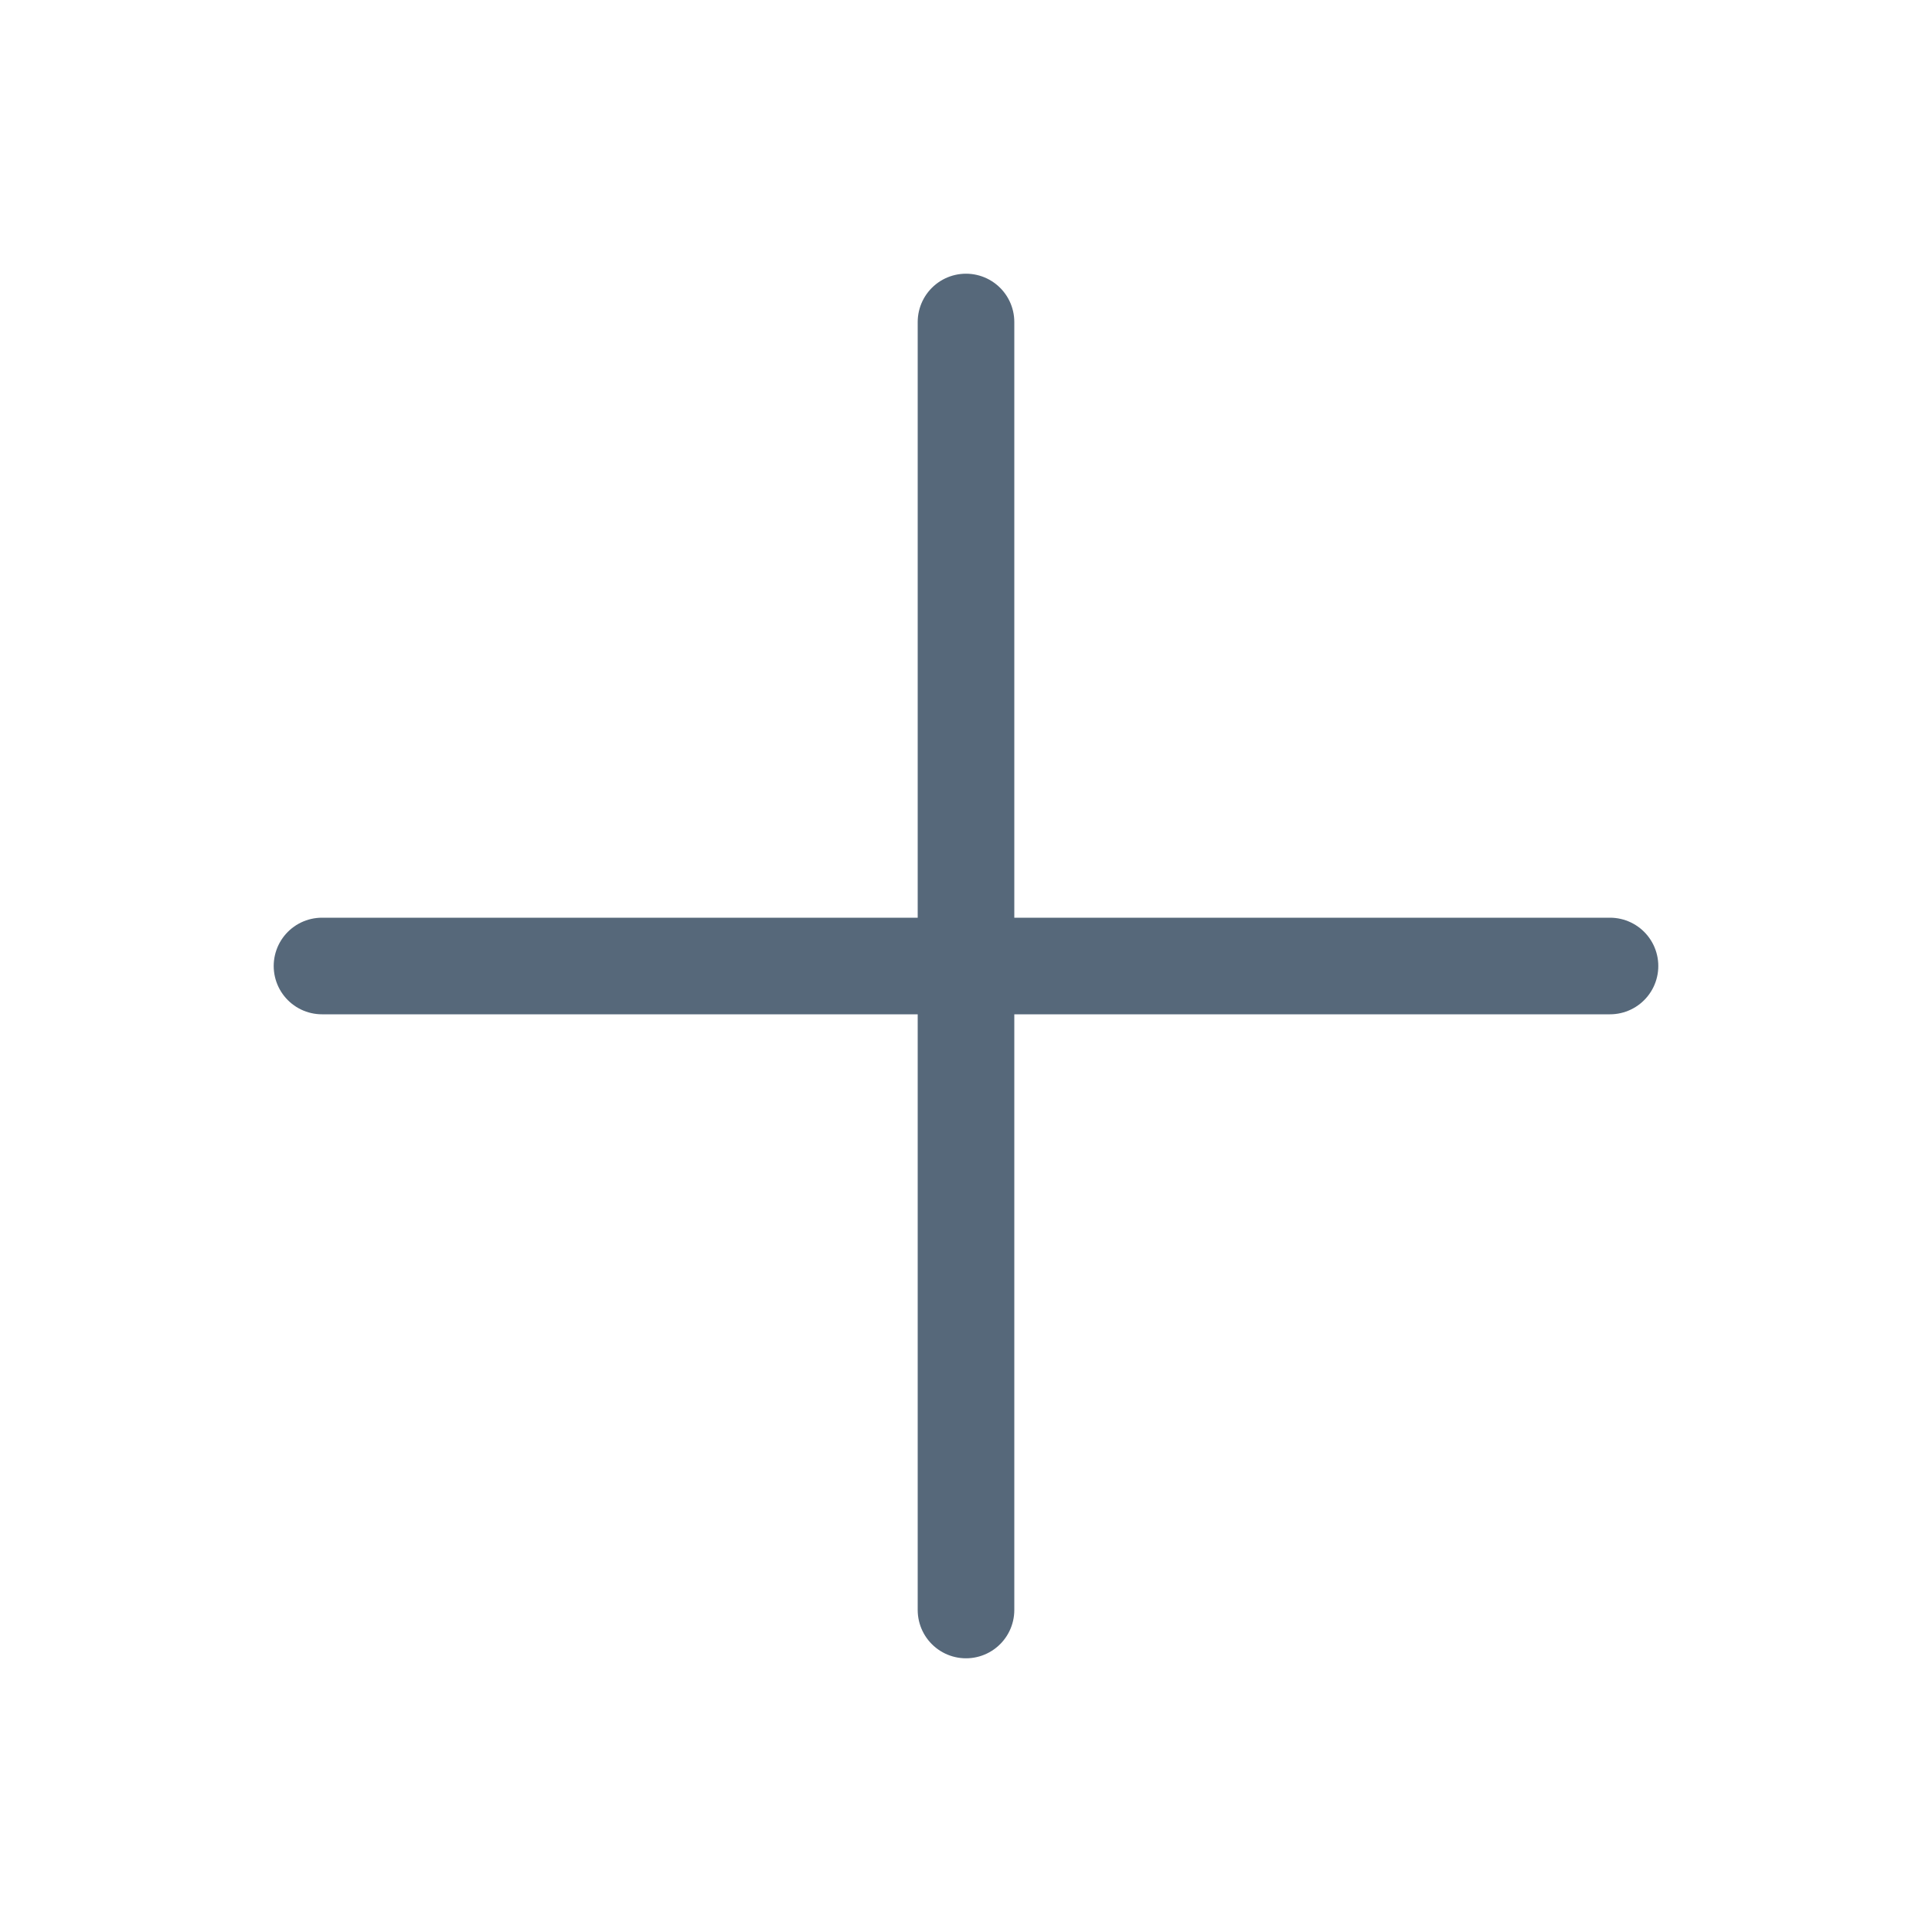
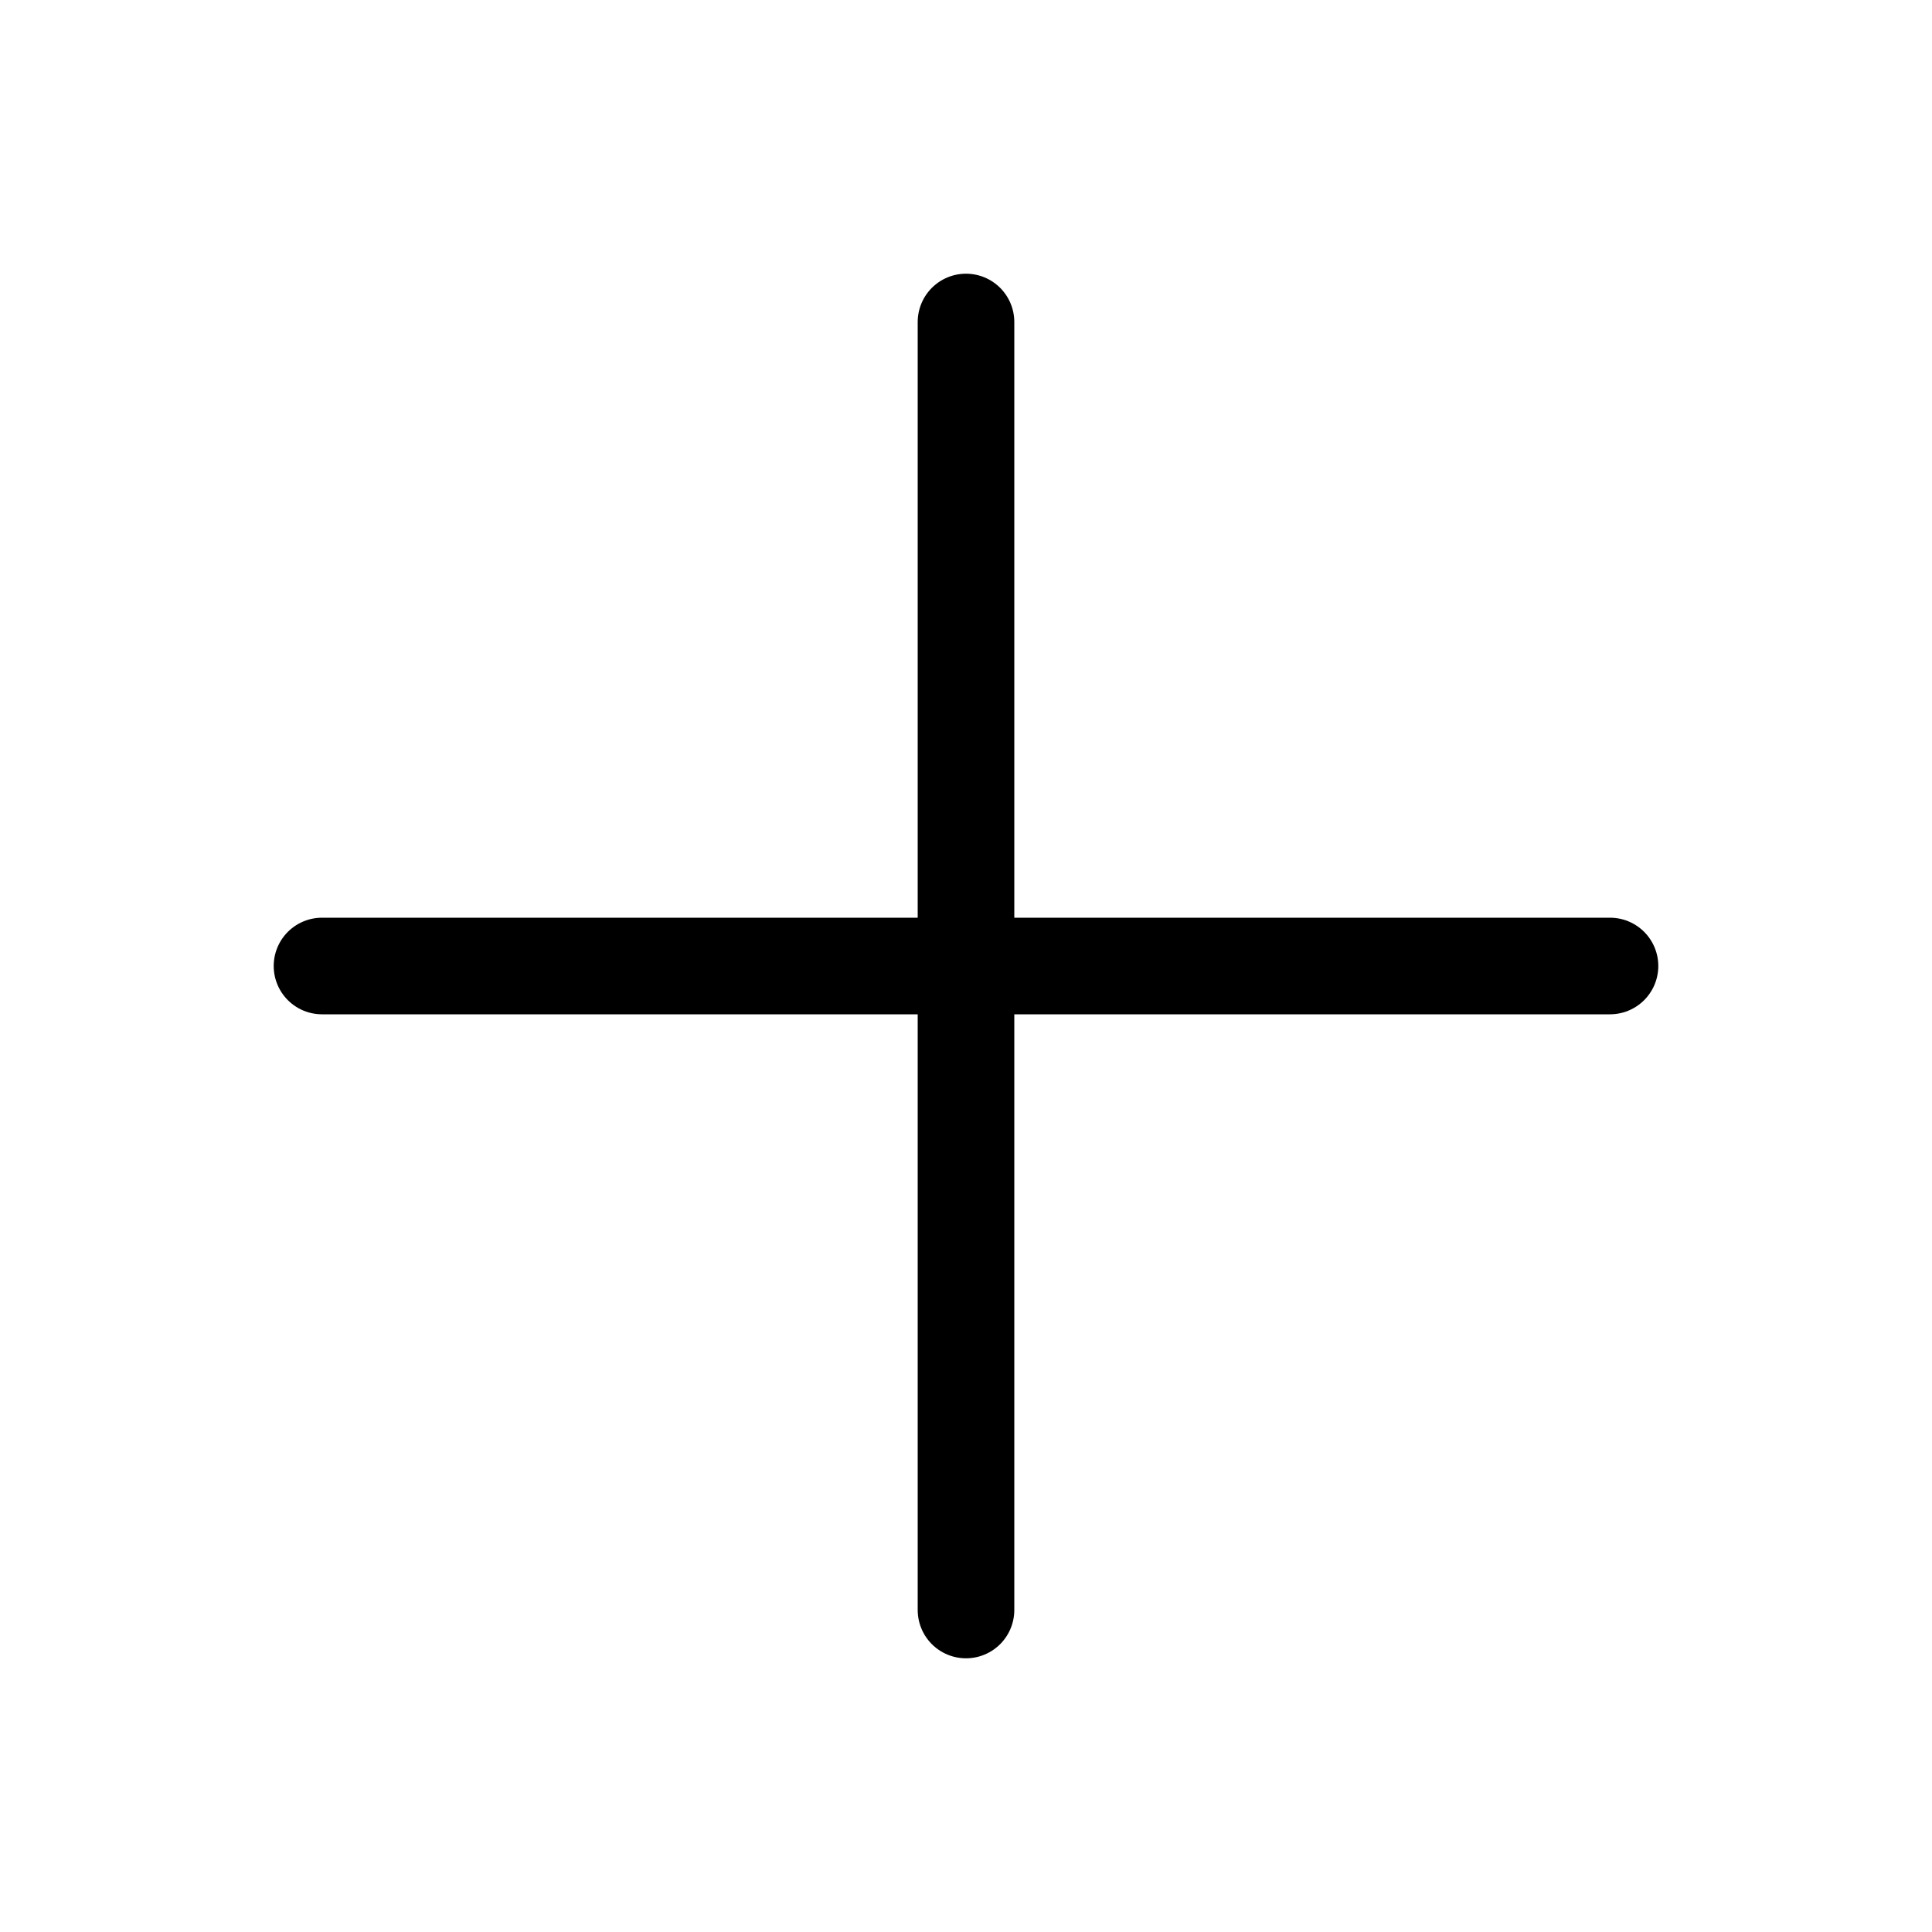
<svg xmlns="http://www.w3.org/2000/svg" width="24" height="24" viewBox="0 0 24 24" fill="none">
-   <path d="M4 12H20" stroke="#56687A" stroke-width="1.2" stroke-linecap="round" stroke-linejoin="round" />
-   <path d="M12 4L12 20" stroke="#56687A" stroke-width="1.2" stroke-linecap="round" stroke-linejoin="round" />
+   <path d="M4 12H20" stroke="currentColor" stroke-width="1.2" stroke-linecap="round" stroke-linejoin="round" />
+   <path d="M12 4L12 20" stroke="currentColor" stroke-width="1.2" stroke-linecap="round" stroke-linejoin="round" />
</svg>
